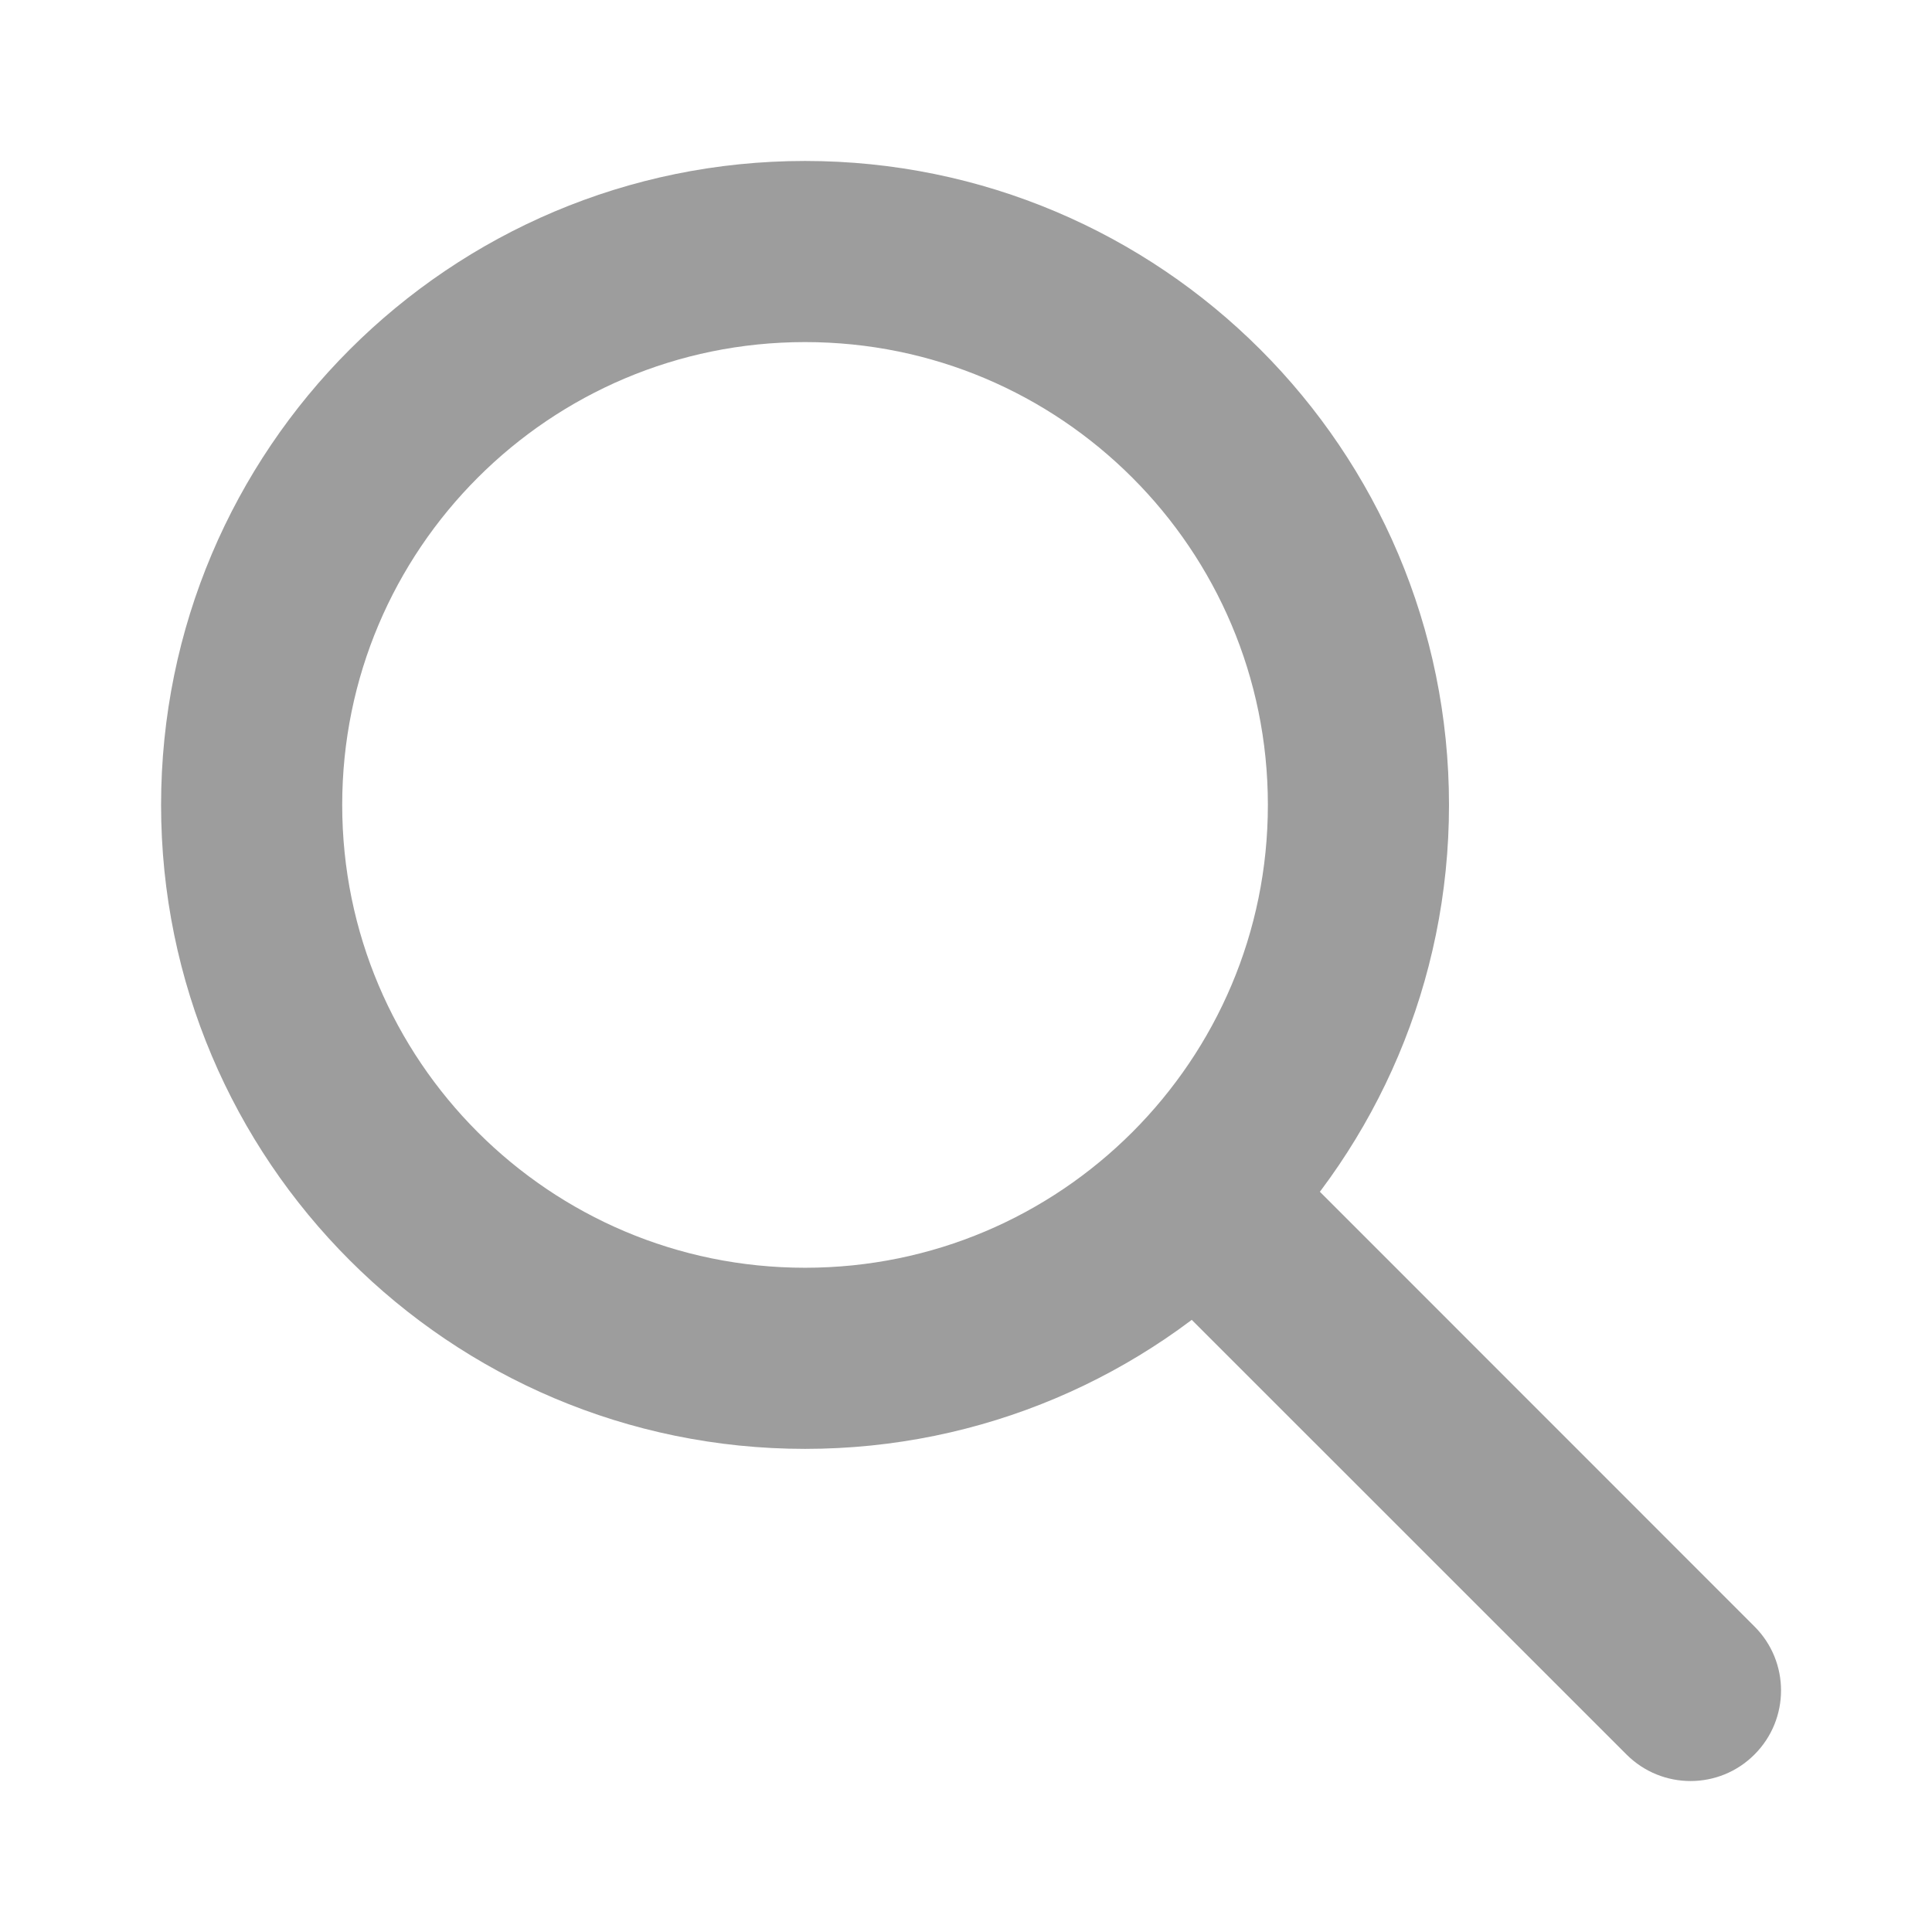
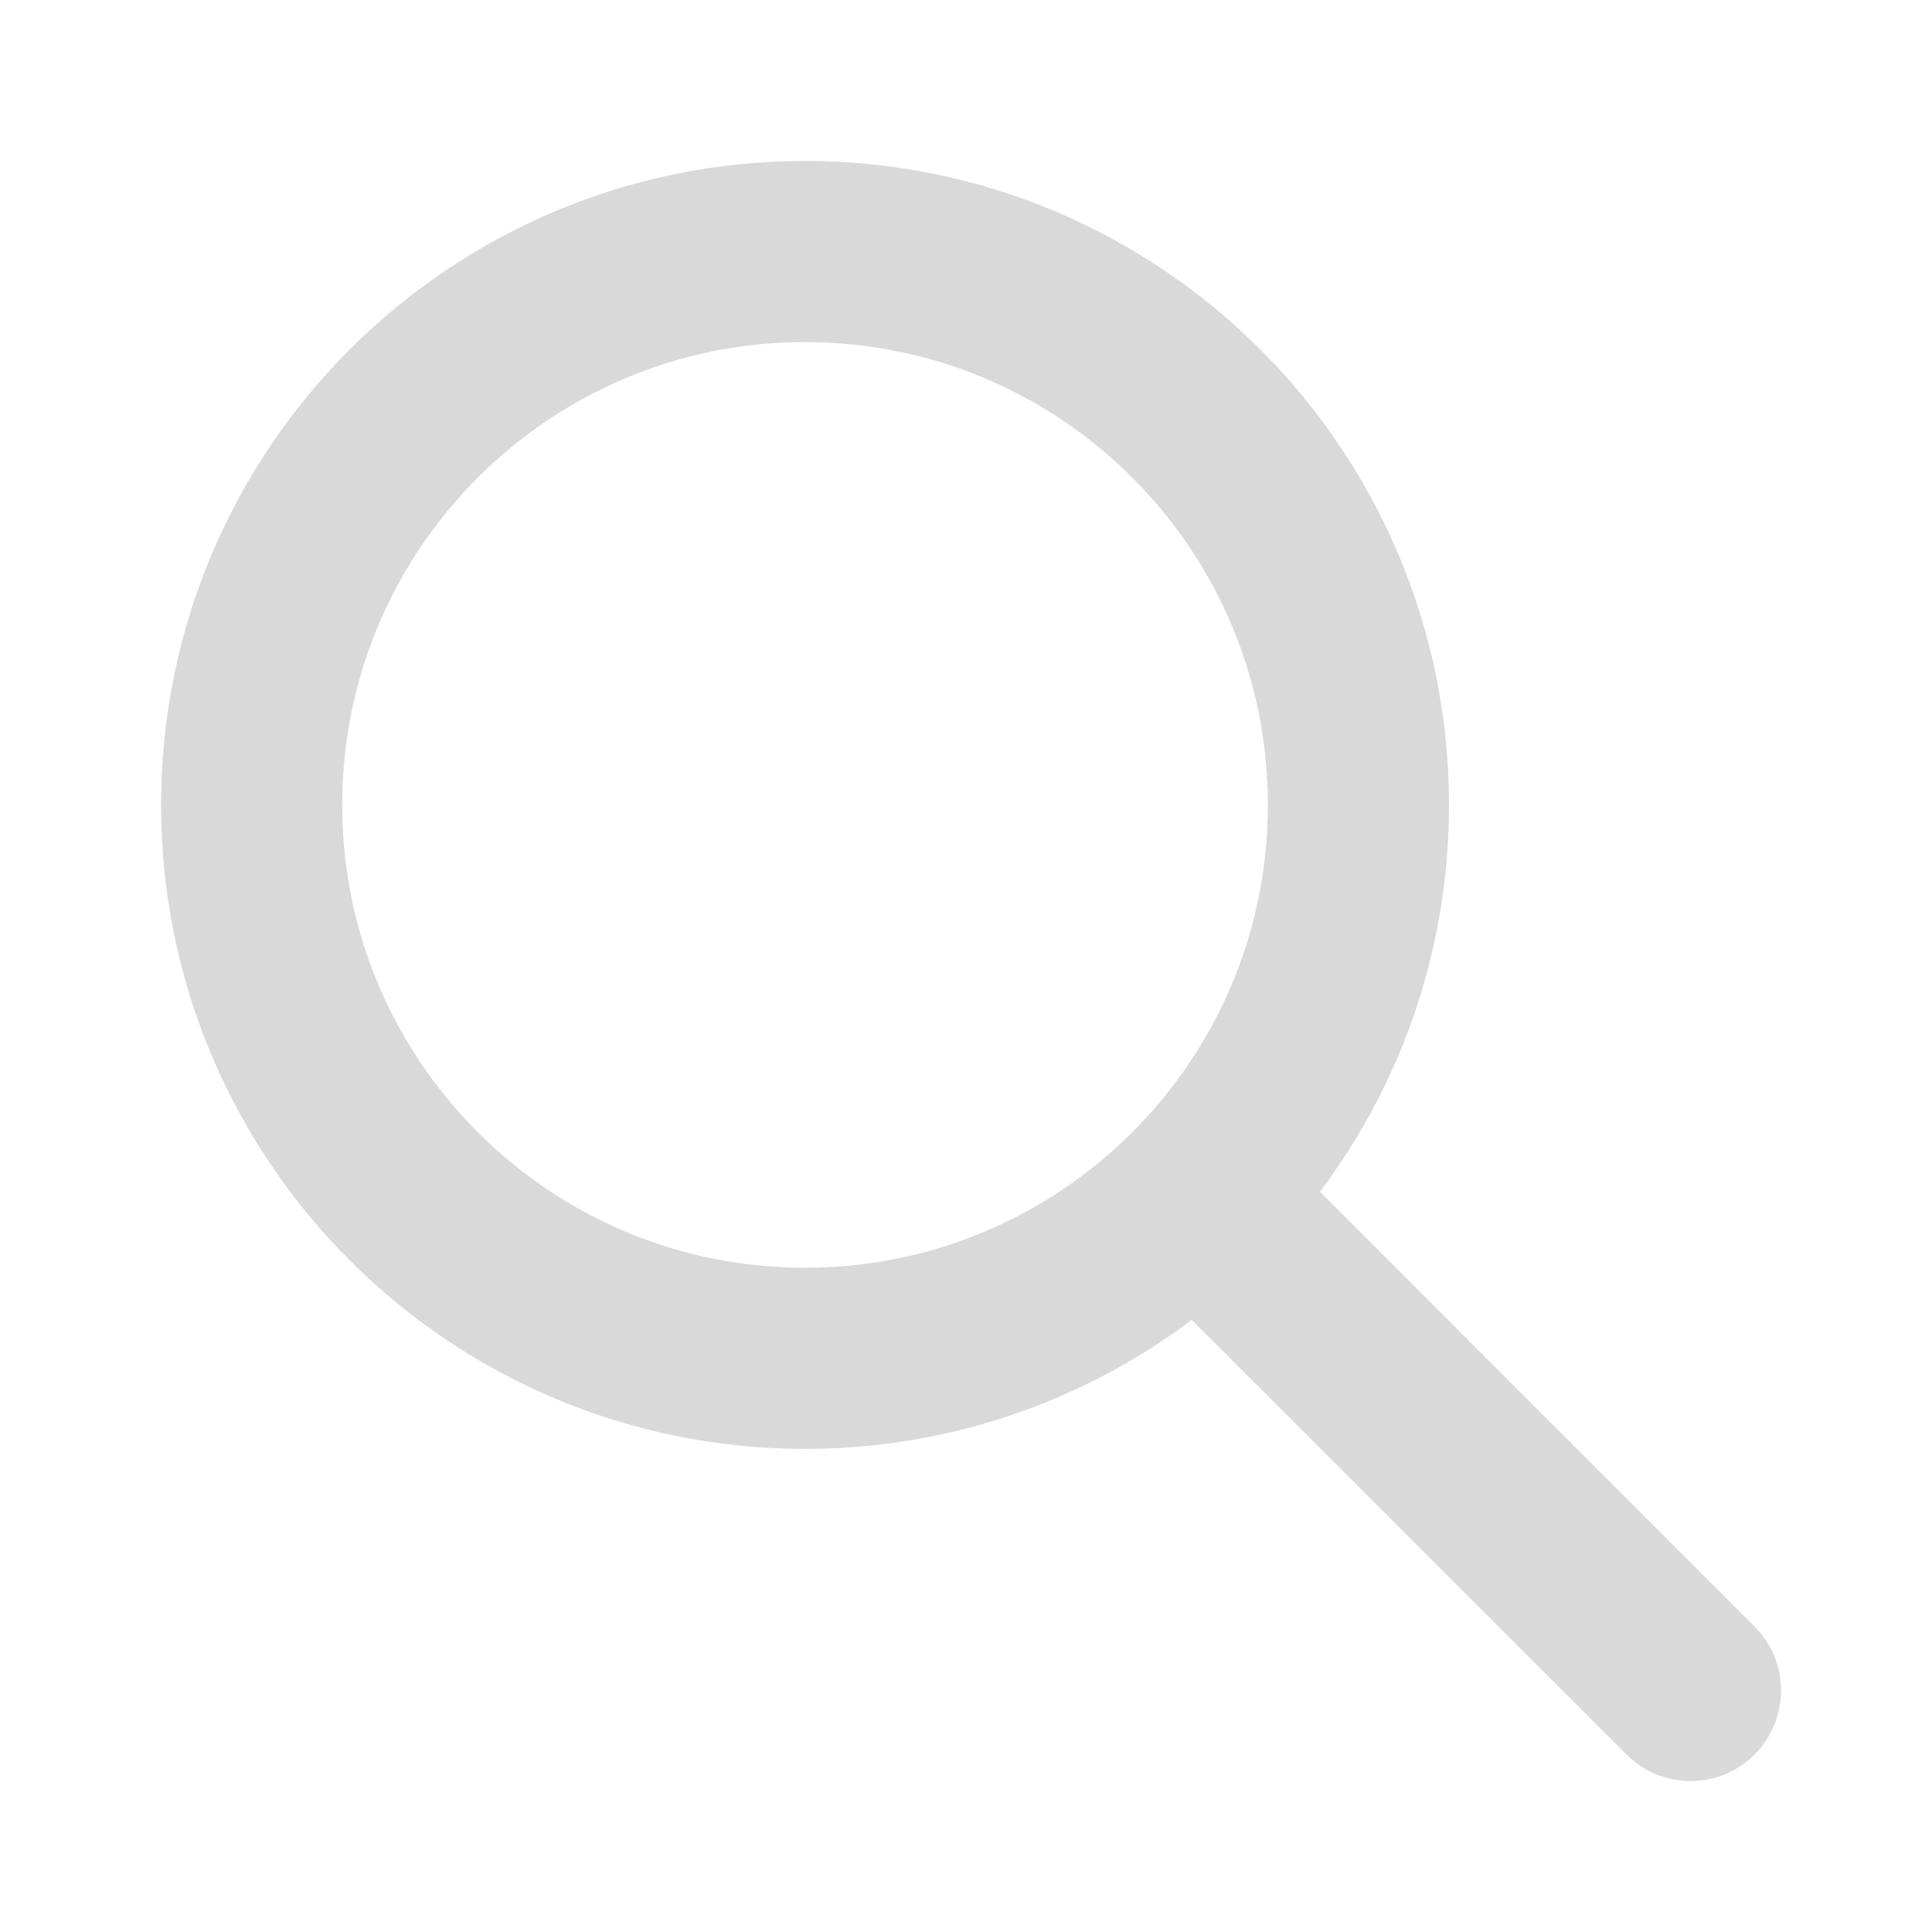
<svg xmlns="http://www.w3.org/2000/svg" width="16" height="16" viewBox="0 0 16 16" fill="none">
-   <circle cx="6.667" cy="6.666" r="4.583" stroke="#9D9D9D" stroke-width="1.5" />
-   <path d="M13.47 14.53C13.763 14.823 14.238 14.823 14.53 14.53C14.823 14.237 14.823 13.762 14.53 13.47L14 14L13.47 14.53ZM10.334 10.333L9.803 10.864L13.47 14.53L14 14L14.53 13.47L10.864 9.803L10.334 10.333Z" fill="#9D9D9D" />
+   <circle cx="6.667" cy="6.666" r="4.583" stroke="#D9D9D9" stroke-width="1.5" />
+   <path d="M13.47 14.53C13.763 14.823 14.238 14.823 14.53 14.53C14.823 14.237 14.823 13.762 14.53 13.47L14 14L13.47 14.53ZM10.334 10.333L9.803 10.864L13.47 14.53L14 14L14.53 13.47L10.864 9.803L10.334 10.333Z" fill="#D9D9D9" />
</svg>
